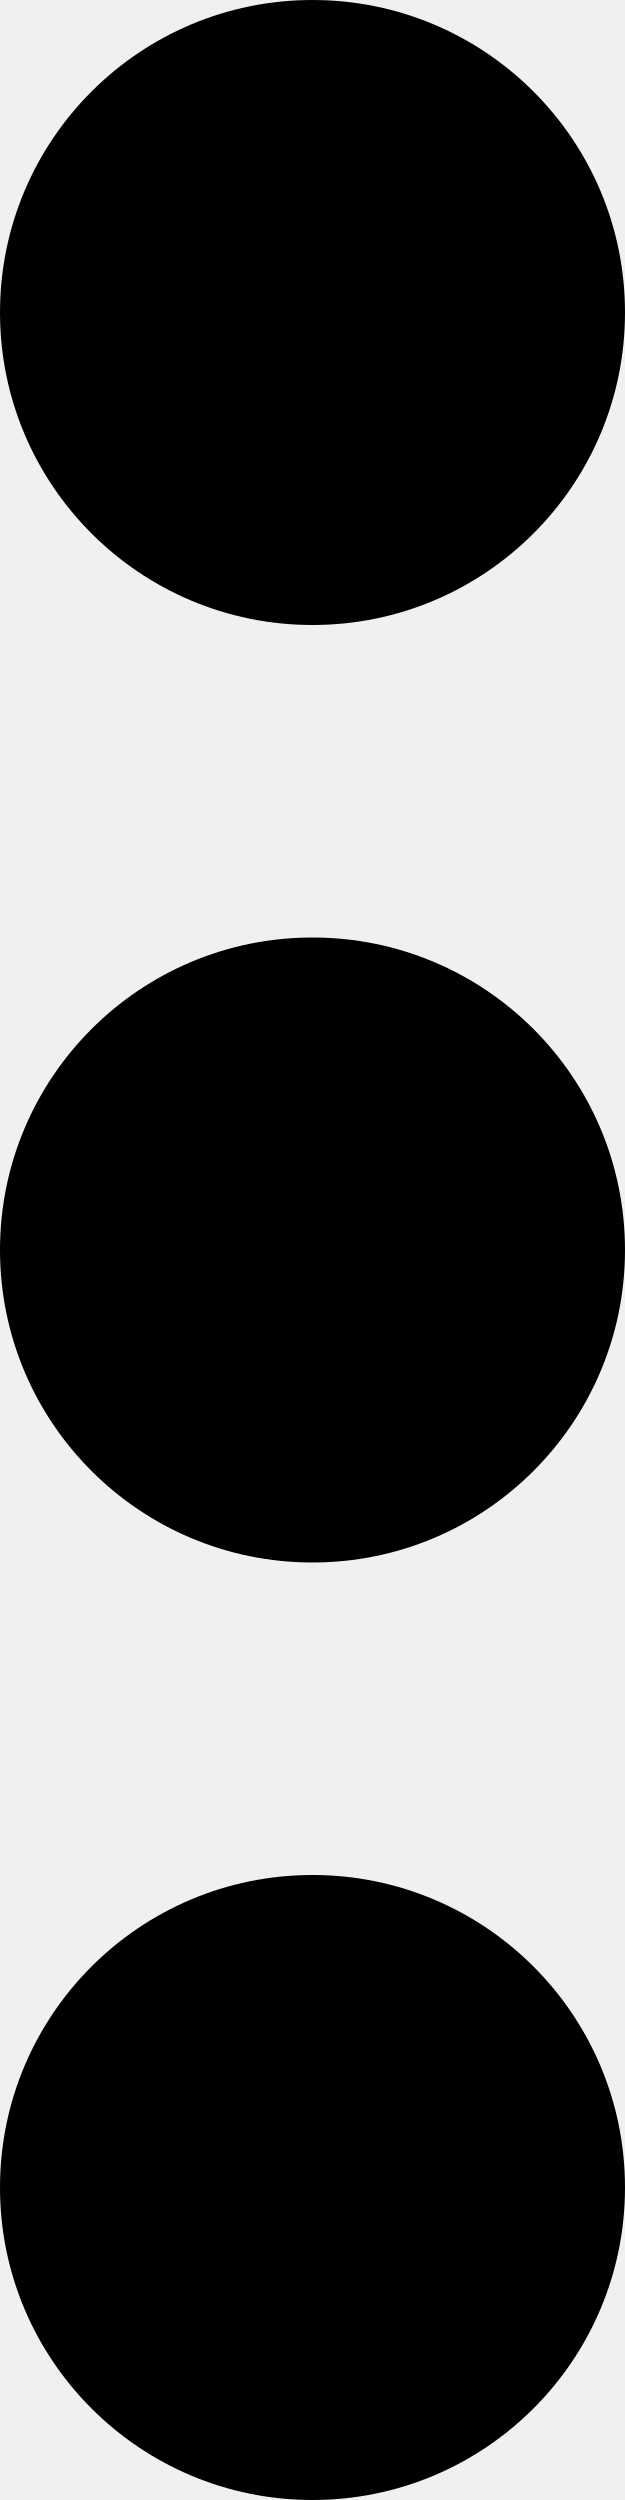
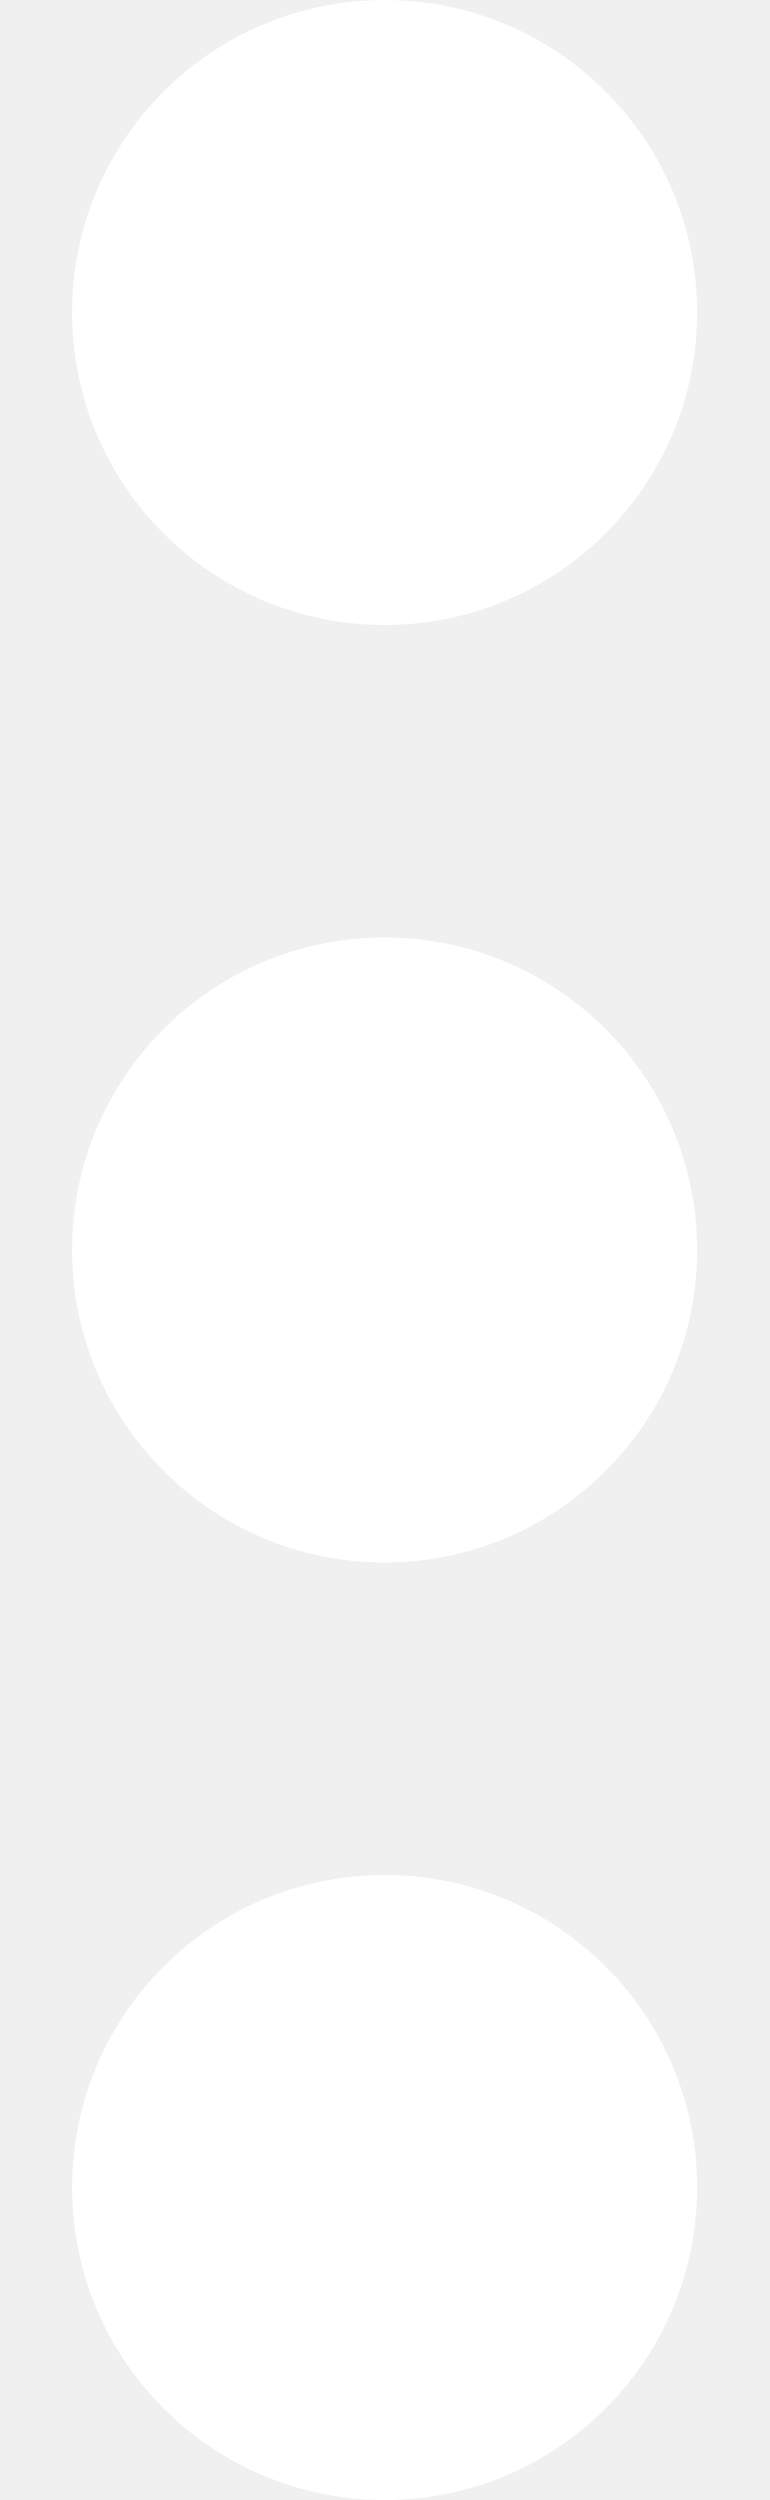
- <svg xmlns="http://www.w3.org/2000/svg" width="8px" height="32px" viewBox="0 0 8 32" version="1.1">
-   <g id="🚀-Template-Pages" stroke="none" stroke-width="1" fill="none" fill-rule="evenodd">
-     <g id="landing-/-mobile" transform="translate(-336, -41)" fill="#000000" fill-rule="nonzero">
-       <g id="section-hero">
-         <g id="icon-ellipsis-v" transform="translate(336, 41)">
-           <circle id="Oval" cx="4" cy="4" r="4" />
-           <circle id="Oval" cx="4" cy="16" r="4" />
-           <circle id="Oval" cx="4" cy="28" r="4" />
-         </g>
-       </g>
-     </g>
+ <svg xmlns="http://www.w3.org/2000/svg" width="8px" height="26px" viewBox="0 0 8 32">
+   <g fill="white" fill-rule="nonzero">
+     <circle cx="4" cy="4" r="4" />
+     <circle cx="4" cy="16" r="4" />
+     <circle cx="4" cy="28" r="4" />
  </g>
</svg>
